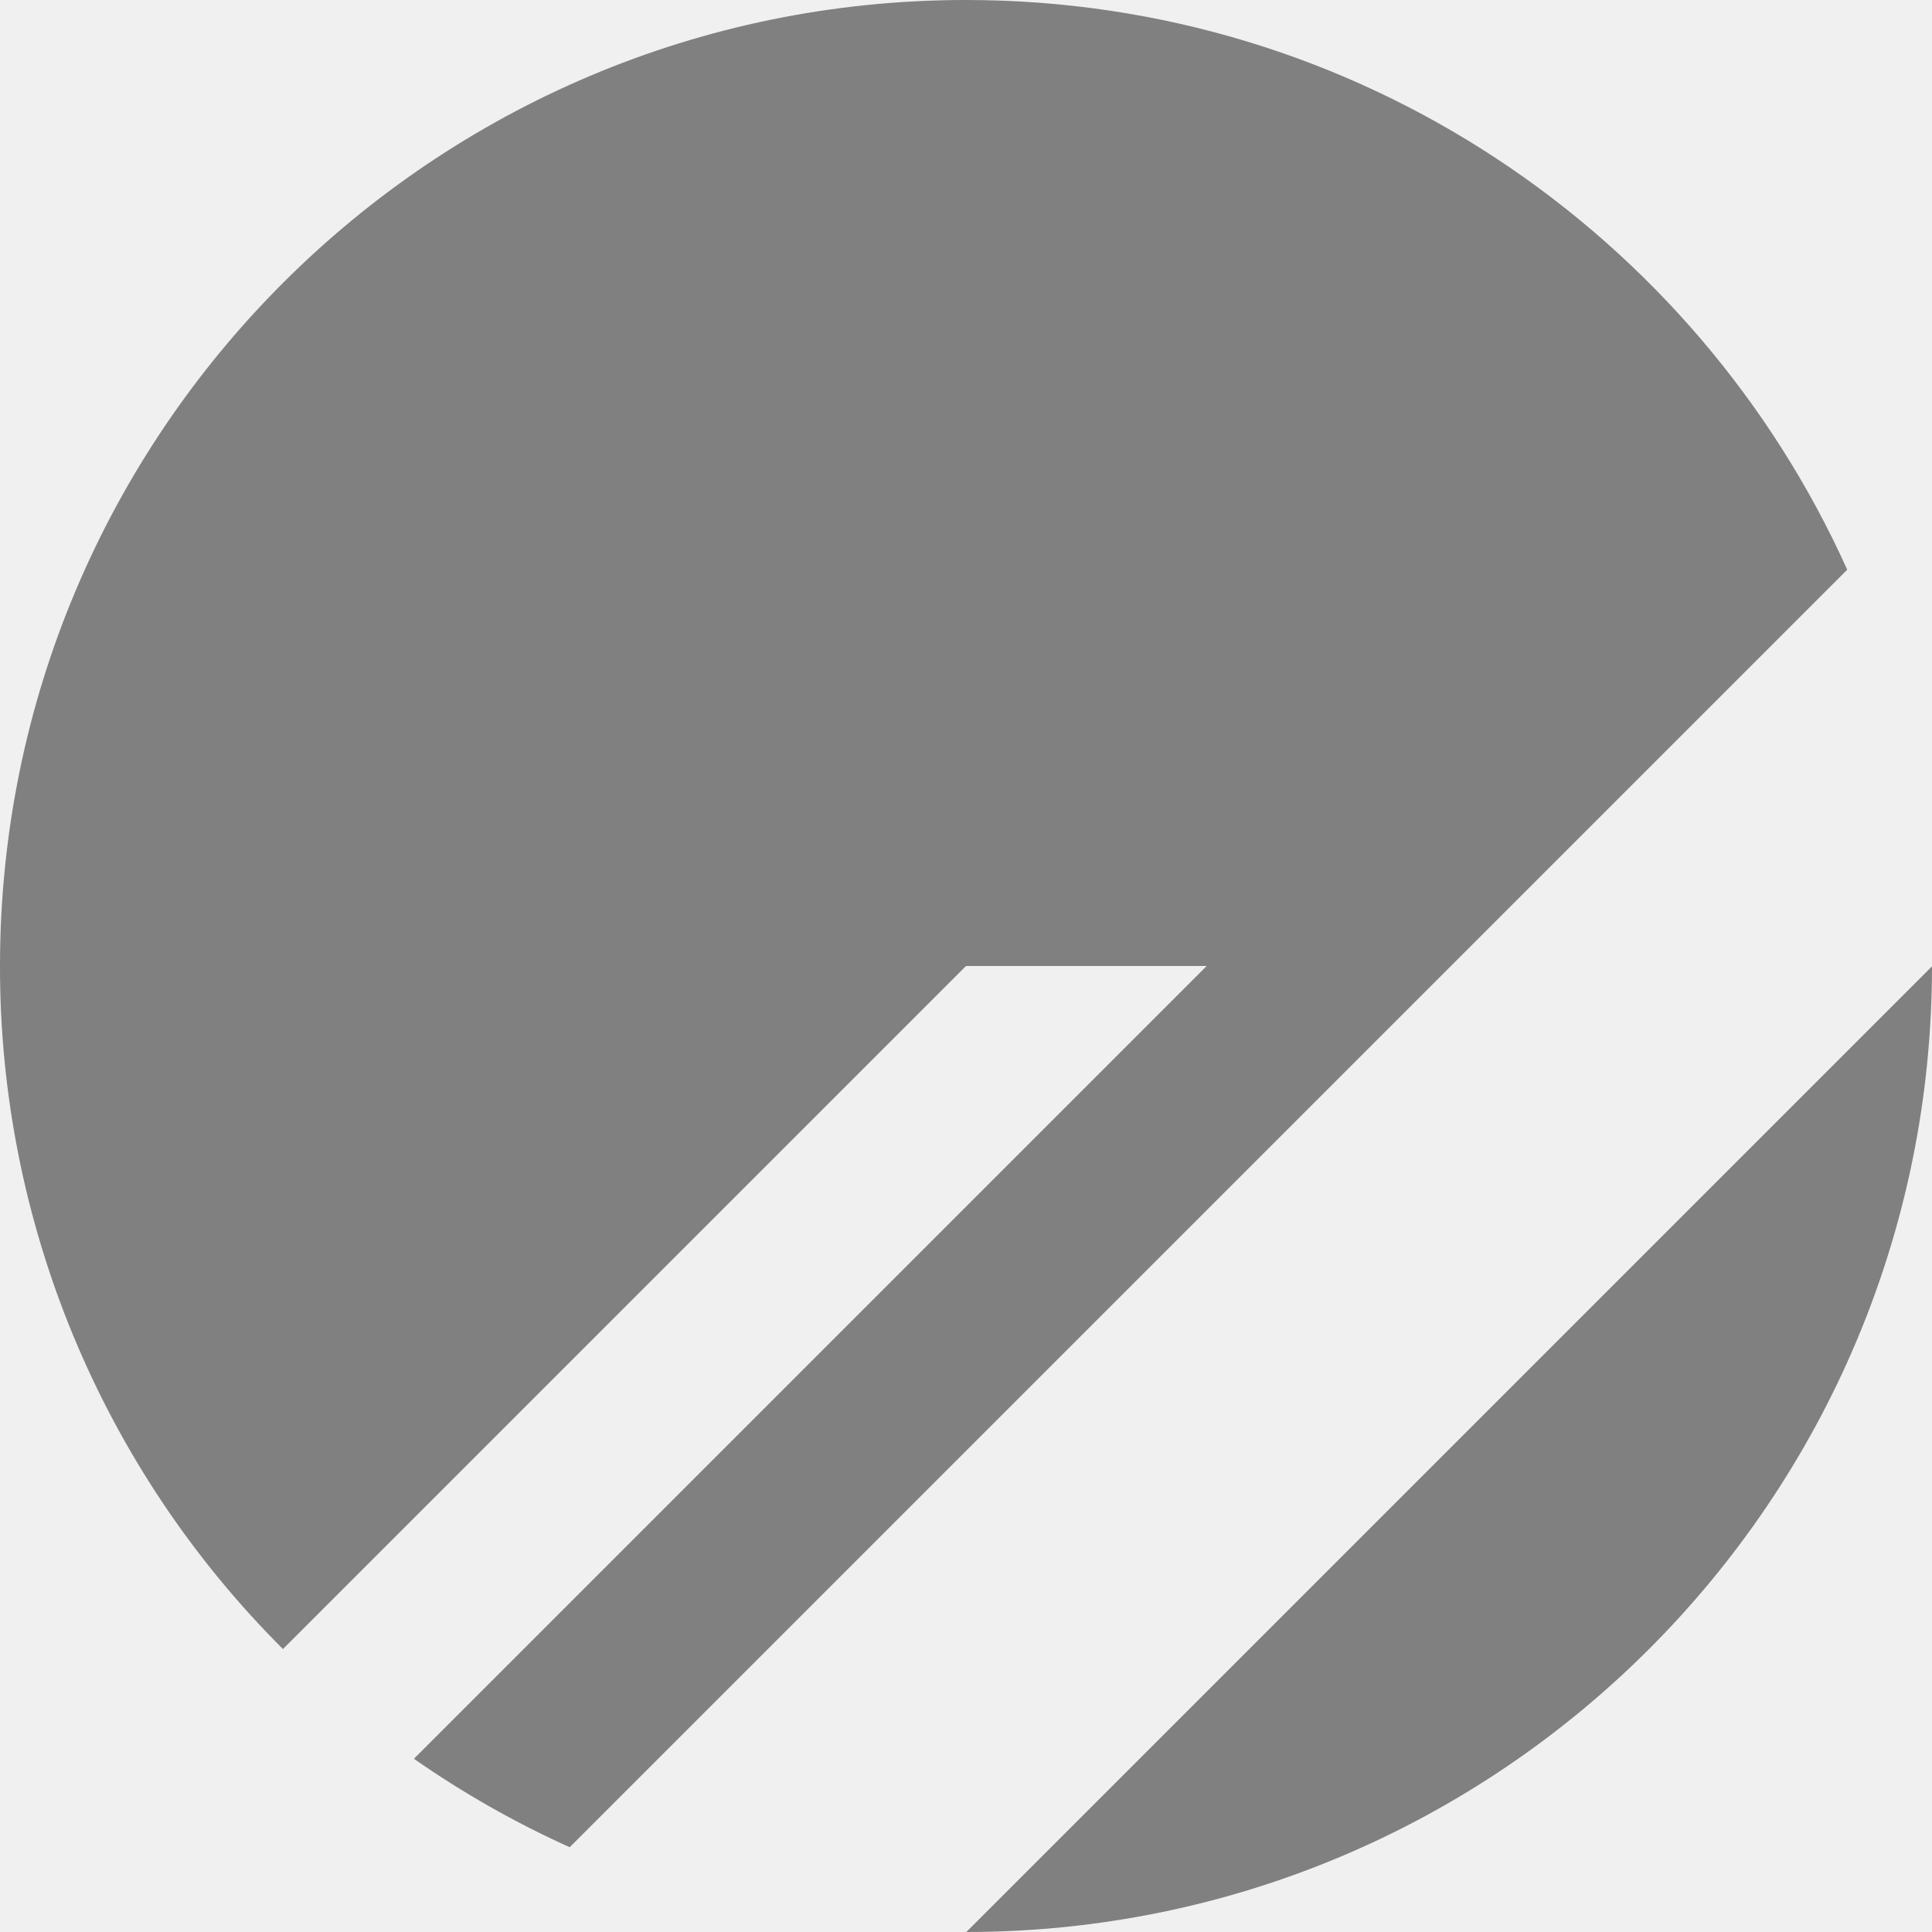
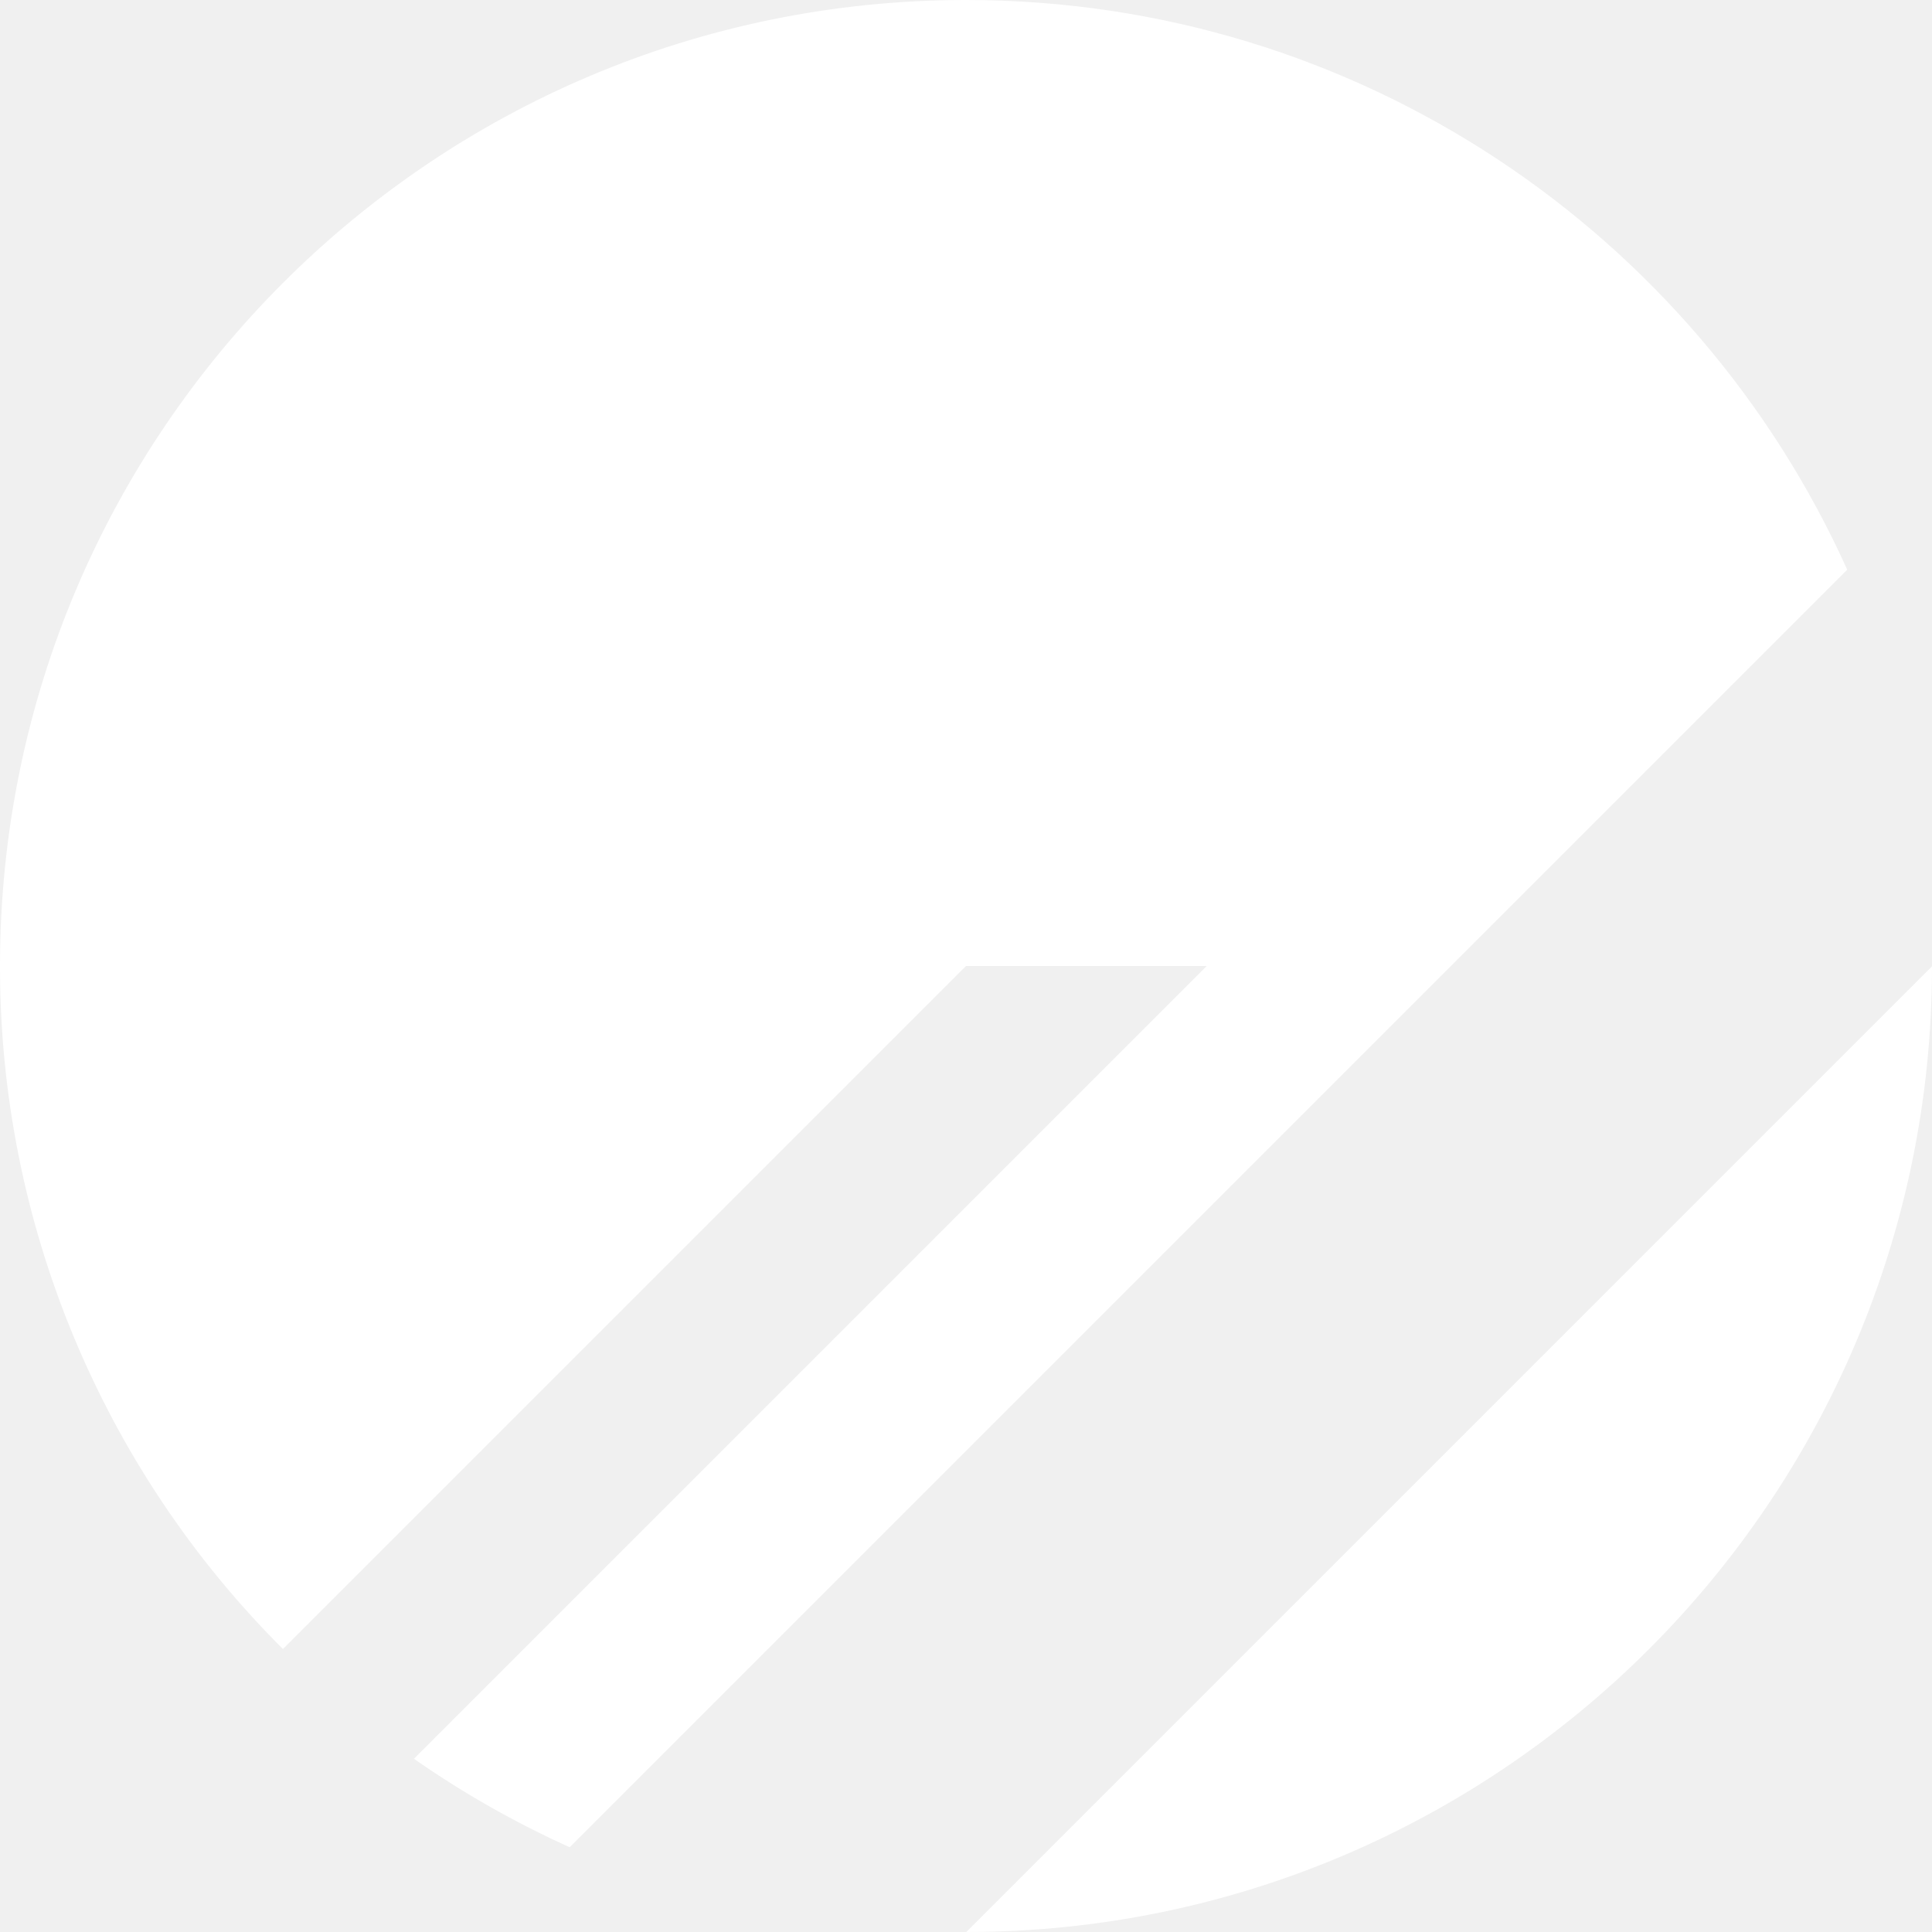
<svg xmlns="http://www.w3.org/2000/svg" role="img" viewBox="0 0 24 24">
-   <path fill="grey" d="M0 12C0 5.373 5.373 0 12 0c4.873 0 9.067 2.904 10.947 7.077l-15.87 15.87a11.981 11.981 0 0 1-1.935-1.099L14.99 12H12l-8.485 8.485A11.962 11.962 0 0 1 0 12Zm12.004 12L24 12.004C23.998 18.628 18.628 23.998 12.004 24Z" />
+   <path fill="white" d="M0 12C0 5.373 5.373 0 12 0c4.873 0 9.067 2.904 10.947 7.077l-15.87 15.87a11.981 11.981 0 0 1-1.935-1.099L14.99 12H12l-8.485 8.485A11.962 11.962 0 0 1 0 12Zm12.004 12L24 12.004C23.998 18.628 18.628 23.998 12.004 24Z" />
</svg>
